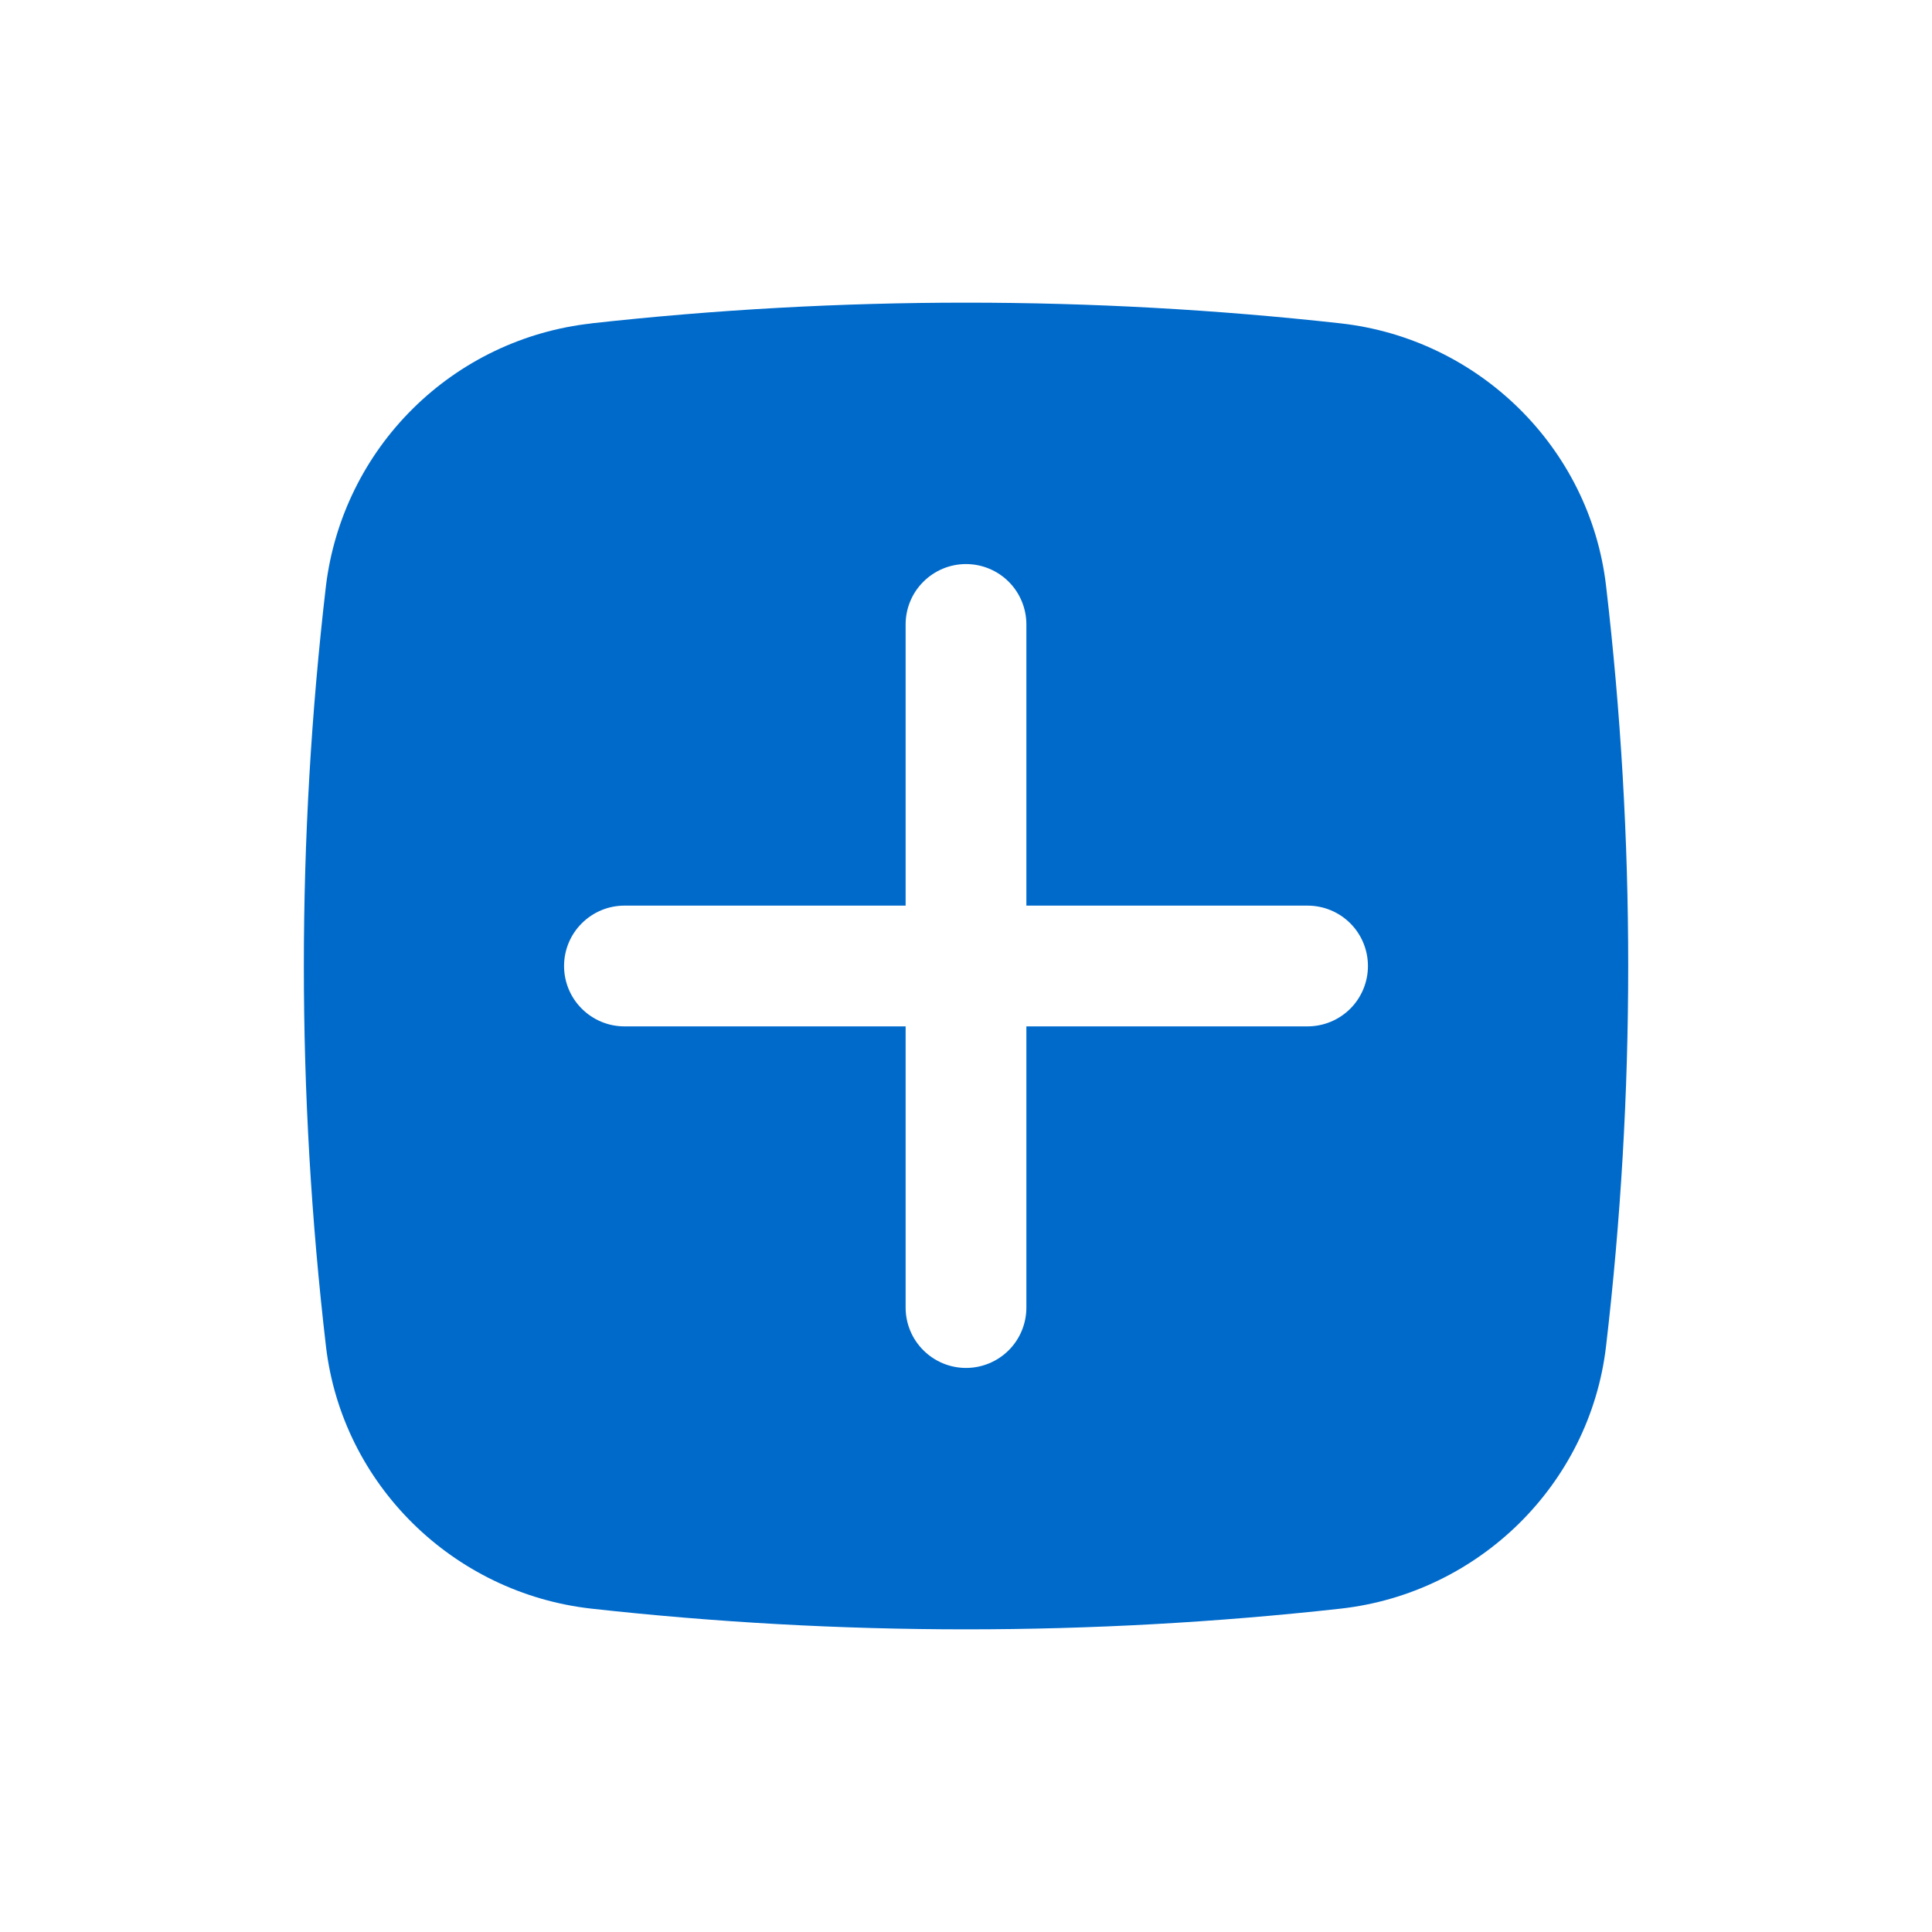
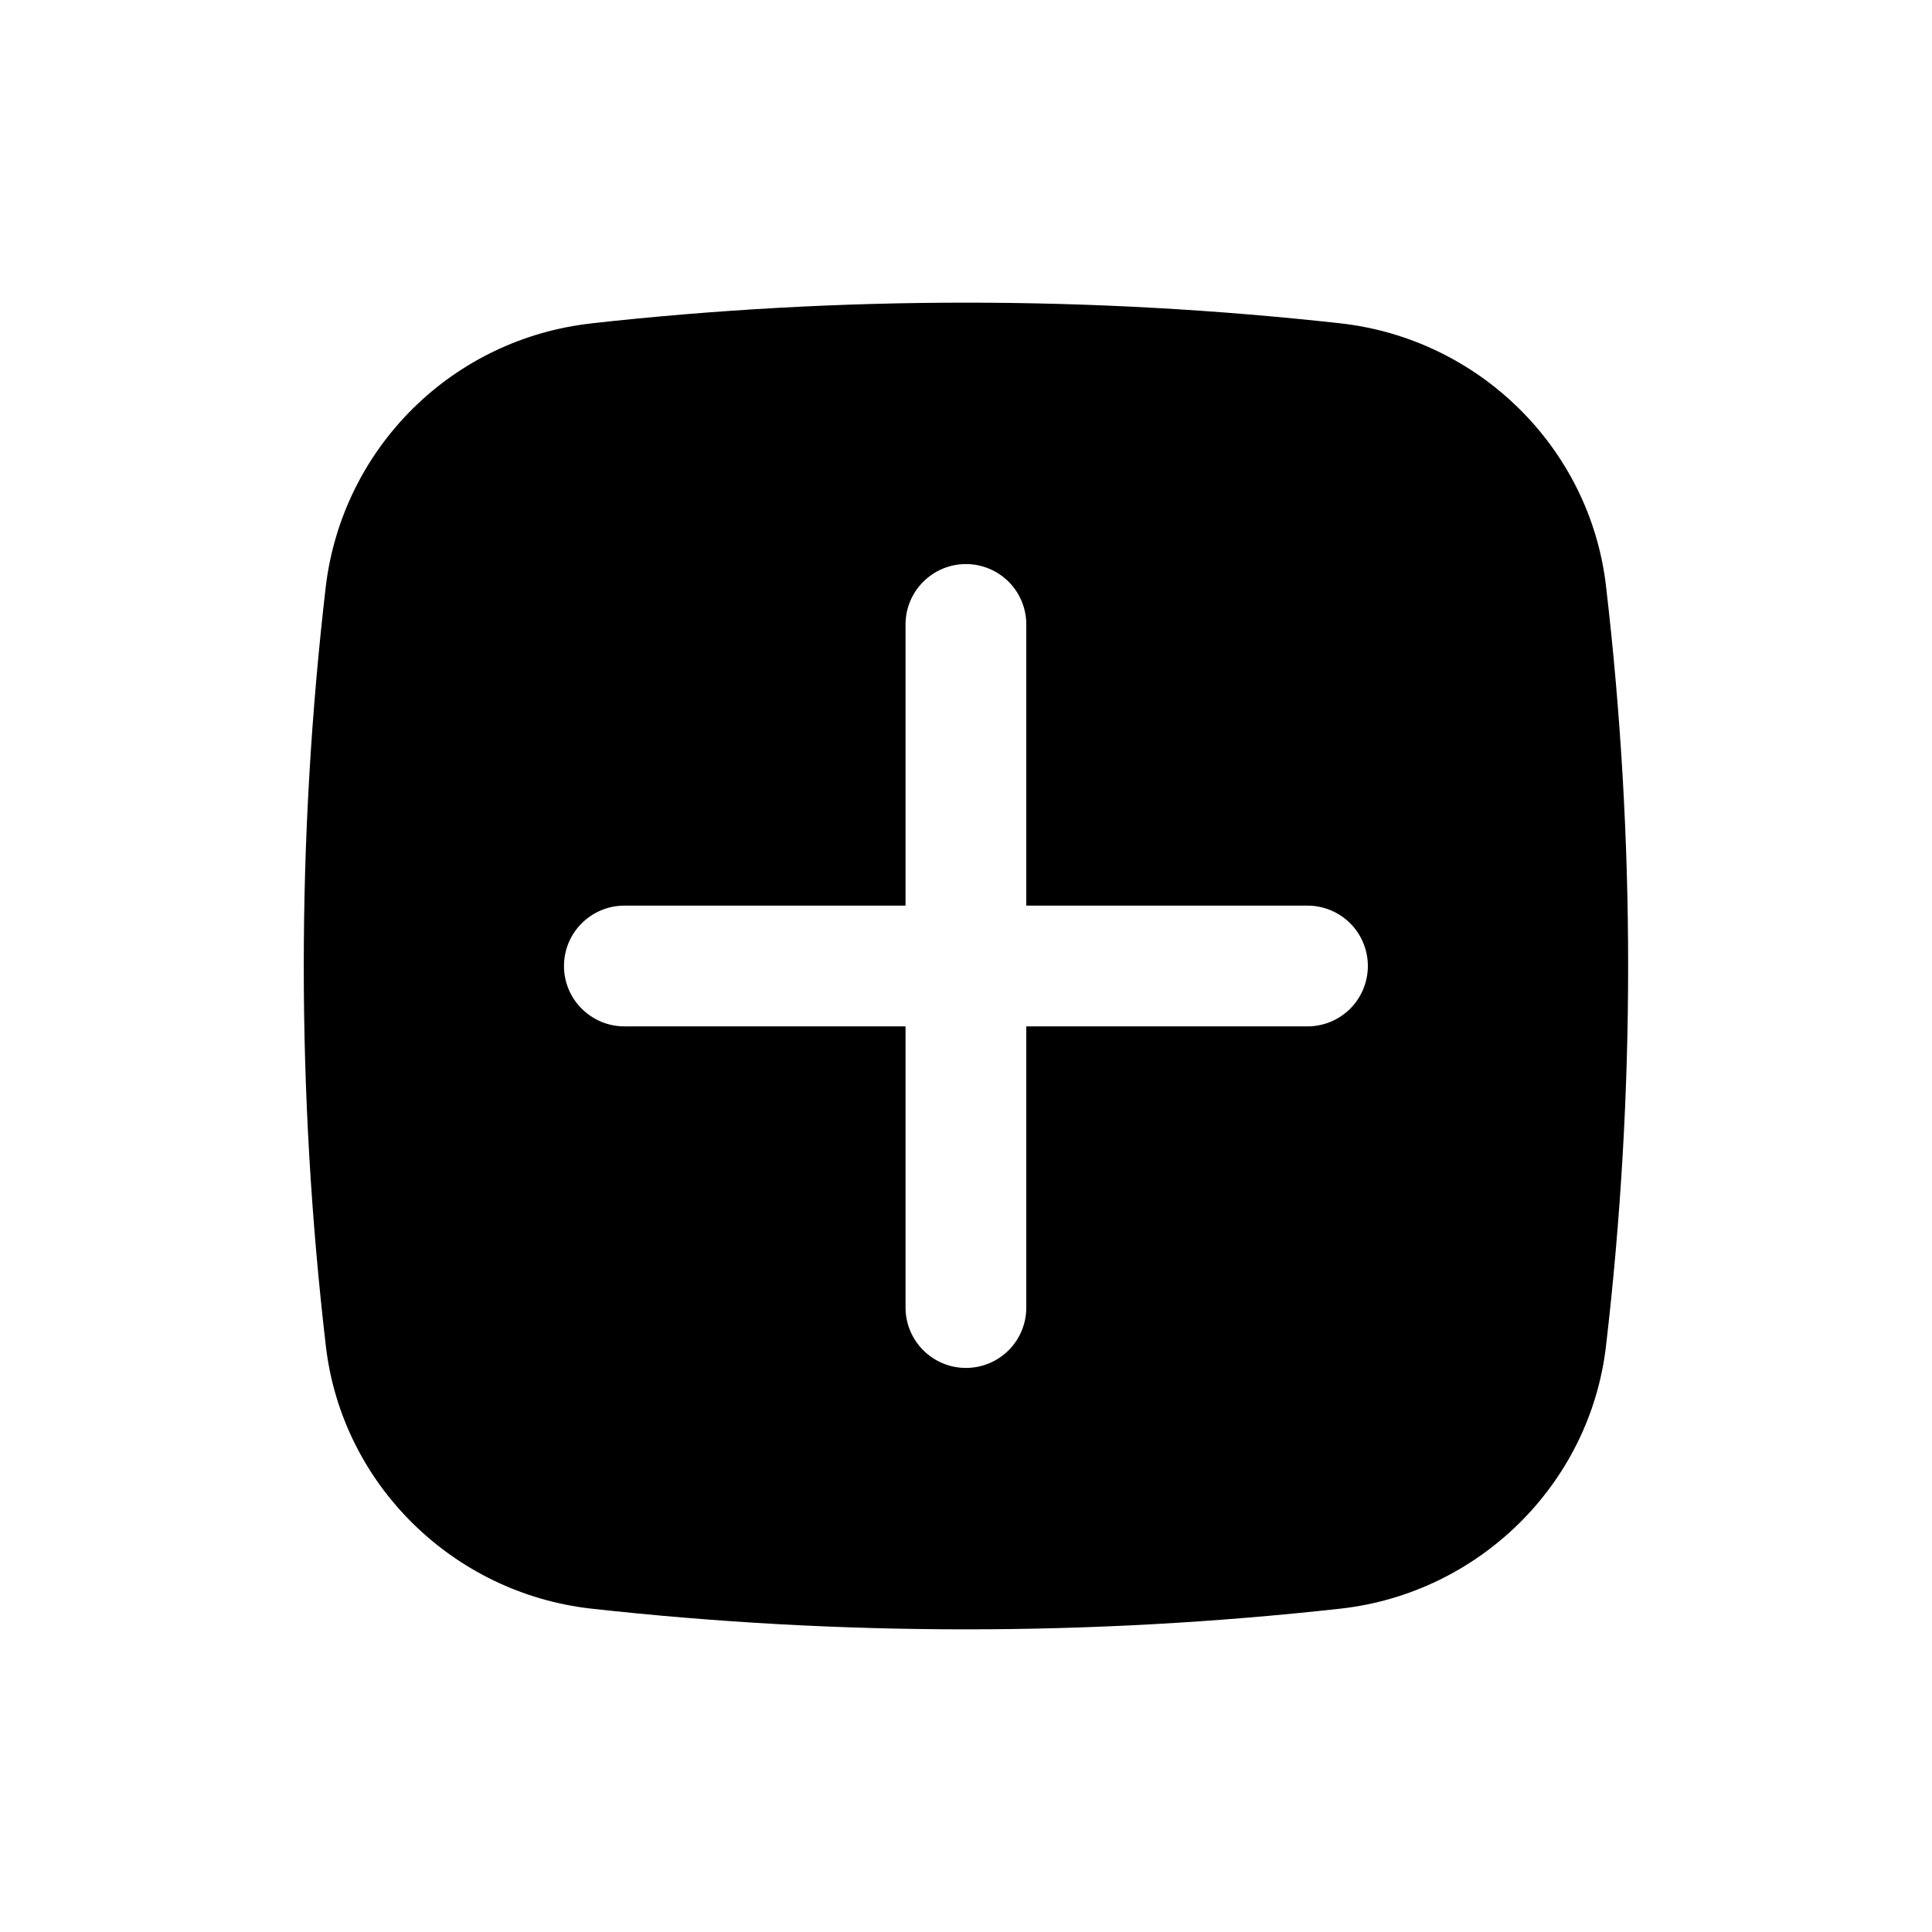
<svg xmlns="http://www.w3.org/2000/svg" width="24" height="24" viewBox="0 0 24 24" fill="none">
-   <path fill-rule="evenodd" clip-rule="evenodd" d="M7.345 4.017C10.439 3.674 13.561 3.674 16.655 4.017C18.368 4.209 19.75 5.558 19.951 7.277C20.318 10.415 20.318 13.585 19.951 16.723C19.75 18.442 18.368 19.791 16.655 19.983C13.561 20.326 10.439 20.326 7.345 19.983C5.632 19.791 4.25 18.442 4.049 16.723C3.683 13.585 3.683 10.416 4.049 7.278C4.151 6.443 4.532 5.666 5.13 5.075C5.728 4.483 6.508 4.111 7.344 4.018M12 7.007C12.199 7.007 12.39 7.086 12.531 7.227C12.671 7.367 12.75 7.558 12.75 7.757V11.25H16.243C16.442 11.25 16.633 11.329 16.774 11.47C16.914 11.61 16.993 11.801 16.993 12C16.993 12.199 16.914 12.39 16.774 12.53C16.633 12.671 16.442 12.75 16.243 12.75H12.75V16.243C12.75 16.442 12.671 16.633 12.531 16.773C12.39 16.914 12.199 16.993 12 16.993C11.801 16.993 11.611 16.914 11.47 16.773C11.329 16.633 11.25 16.442 11.25 16.243V12.75H7.757C7.558 12.75 7.368 12.671 7.227 12.53C7.086 12.39 7.007 12.199 7.007 12C7.007 11.801 7.086 11.61 7.227 11.47C7.368 11.329 7.558 11.25 7.757 11.25H11.25V7.757C11.25 7.558 11.329 7.367 11.47 7.227C11.611 7.086 11.801 7.007 12 7.007Z" fill="#006ACB" />
+   <path fill-rule="evenodd" clip-rule="evenodd" d="M7.344 4.017C10.438 3.674 13.56 3.674 16.654 4.017C18.367 4.209 19.749 5.558 19.95 7.277C20.317 10.415 20.317 13.585 19.95 16.723C19.749 18.442 18.367 19.791 16.654 19.983C13.56 20.326 10.438 20.326 7.344 19.983C5.631 19.791 4.249 18.442 4.048 16.723C3.682 13.585 3.682 10.416 4.048 7.278C4.15 6.443 4.531 5.666 5.129 5.075C5.727 4.483 6.507 4.111 7.343 4.018M11.999 7.007C12.198 7.007 12.389 7.086 12.53 7.227C12.67 7.367 12.749 7.558 12.749 7.757V11.25H16.242C16.441 11.25 16.632 11.329 16.773 11.47C16.913 11.61 16.992 11.801 16.992 12C16.992 12.199 16.913 12.39 16.773 12.53C16.632 12.671 16.441 12.75 16.242 12.75H12.749V16.243C12.749 16.442 12.67 16.633 12.53 16.773C12.389 16.914 12.198 16.993 11.999 16.993C11.8 16.993 11.61 16.914 11.469 16.773C11.328 16.633 11.249 16.442 11.249 16.243V12.75H7.756C7.557 12.75 7.367 12.671 7.226 12.53C7.085 12.39 7.006 12.199 7.006 12C7.006 11.801 7.085 11.61 7.226 11.47C7.367 11.329 7.557 11.25 7.756 11.25H11.249V7.757C11.249 7.558 11.328 7.367 11.469 7.227C11.61 7.086 11.8 7.007 11.999 7.007Z" fill="black" />
</svg>
